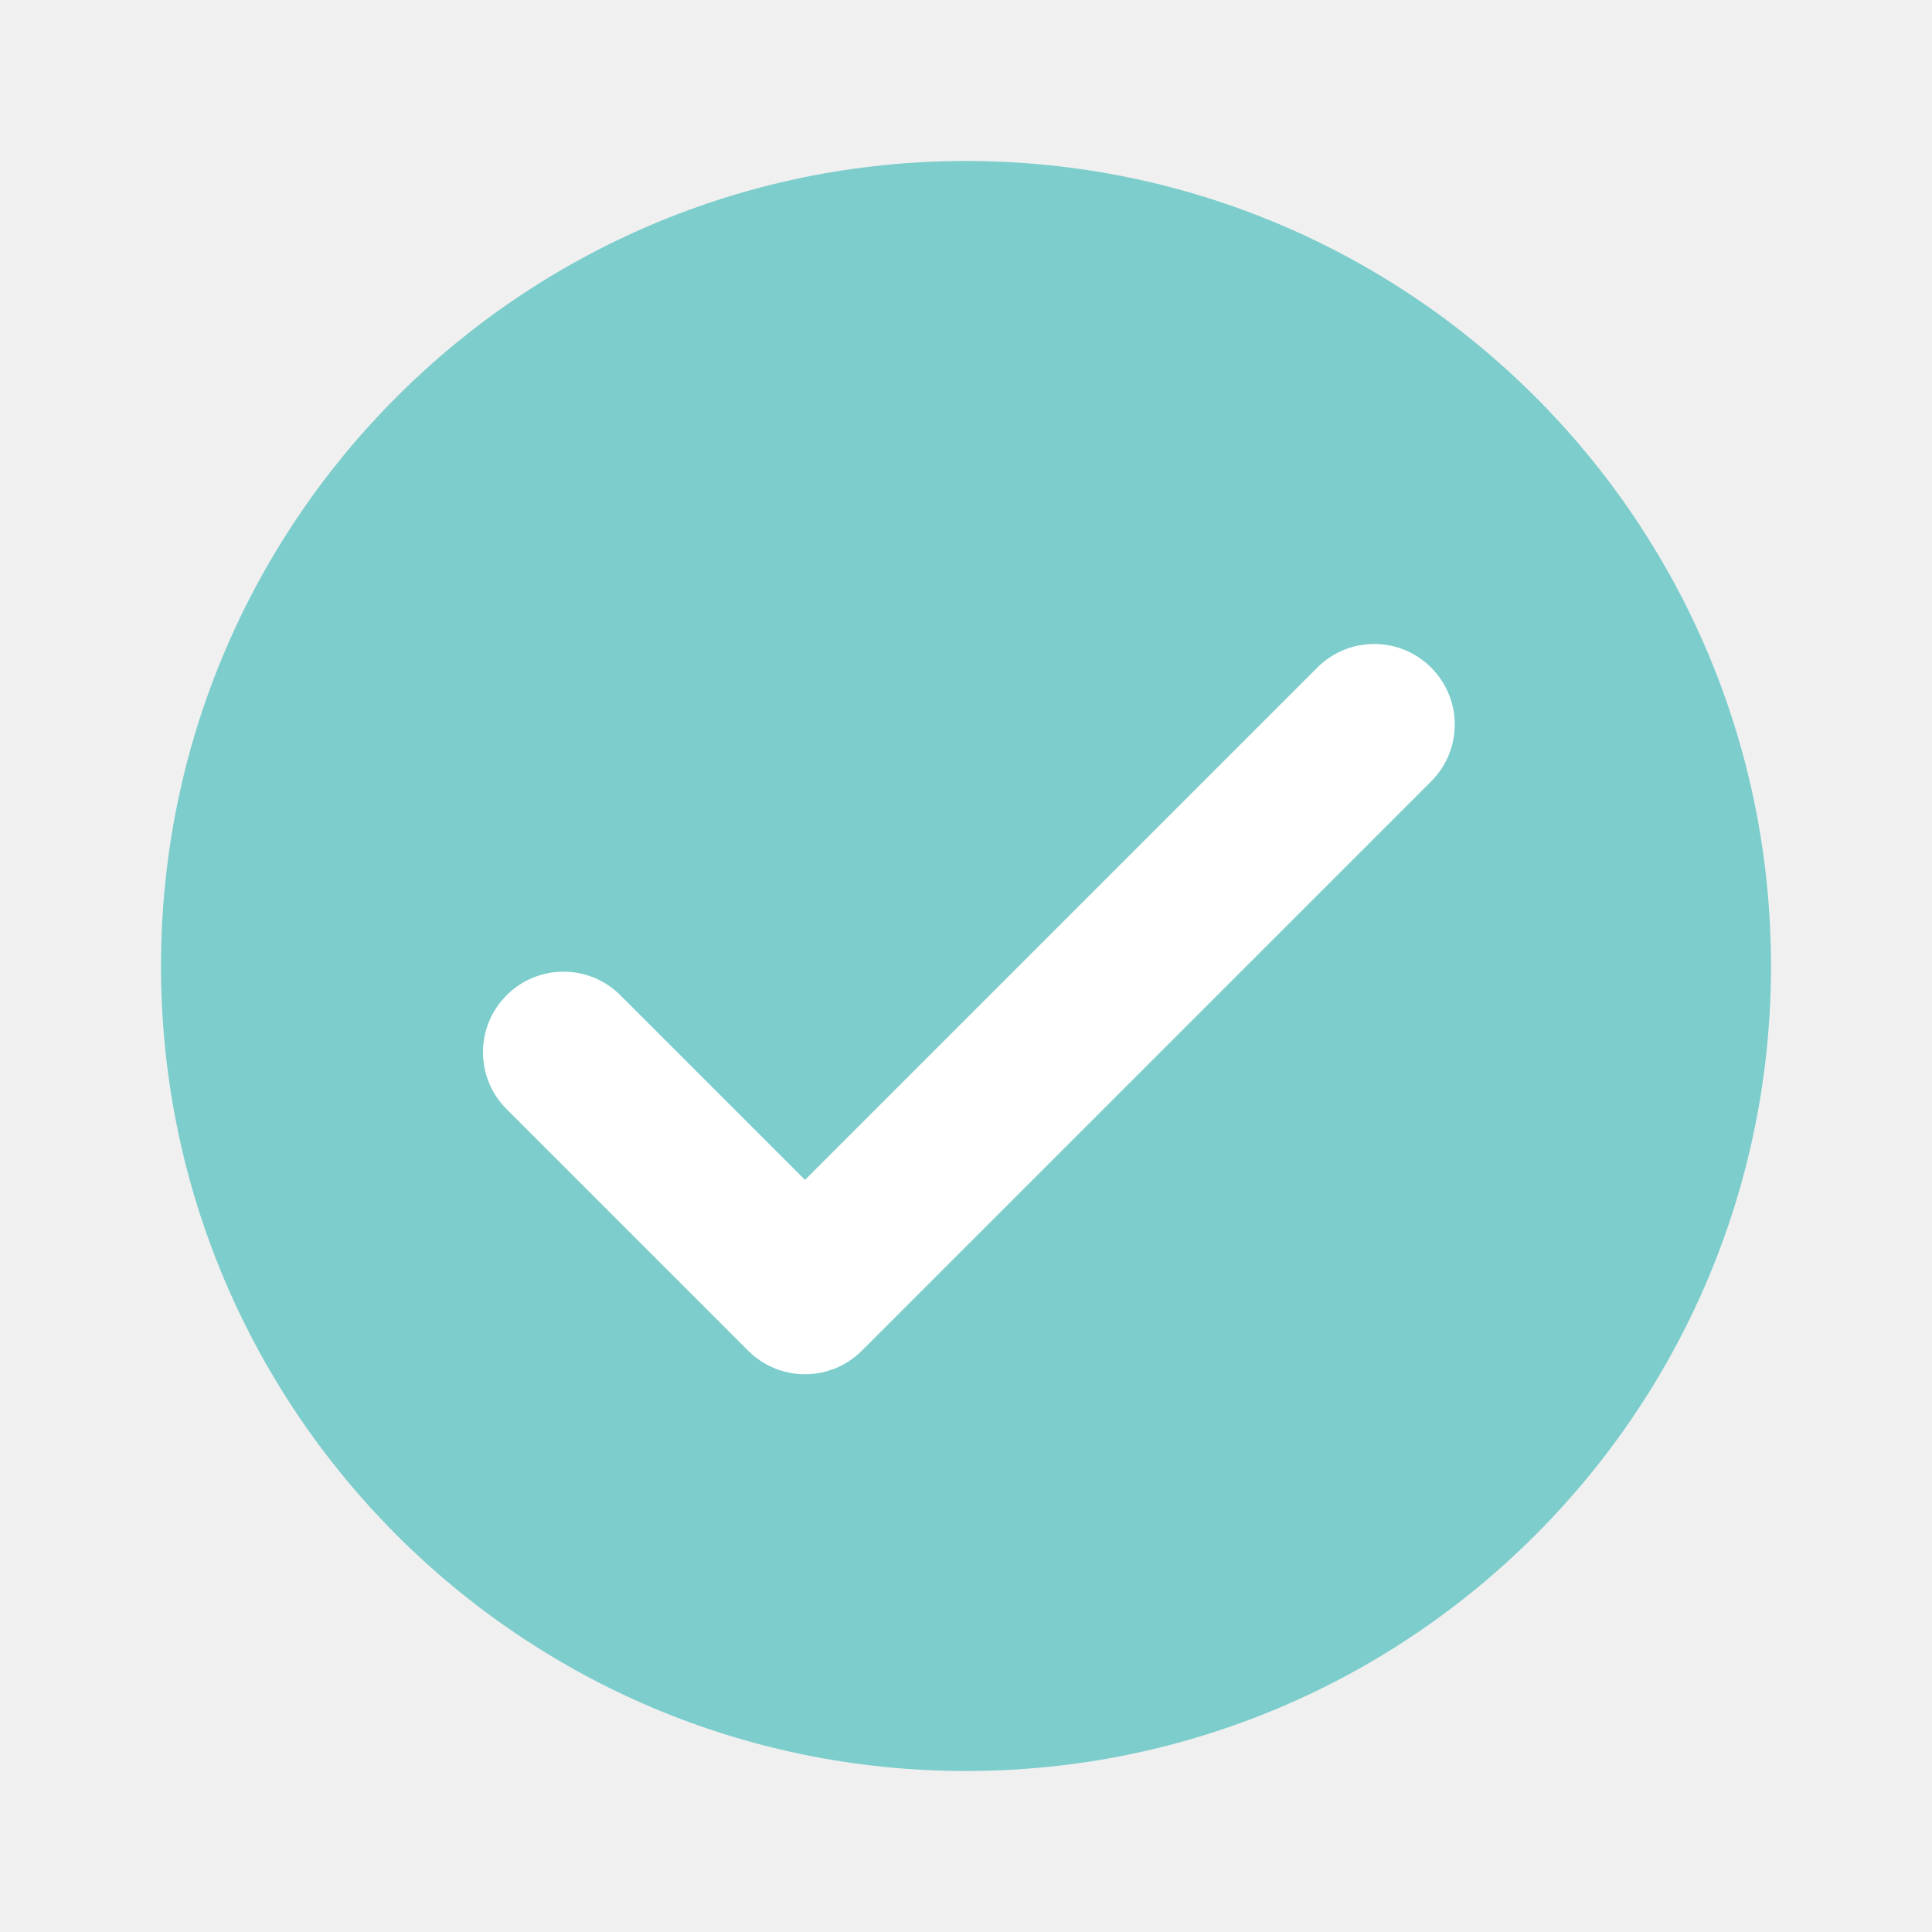
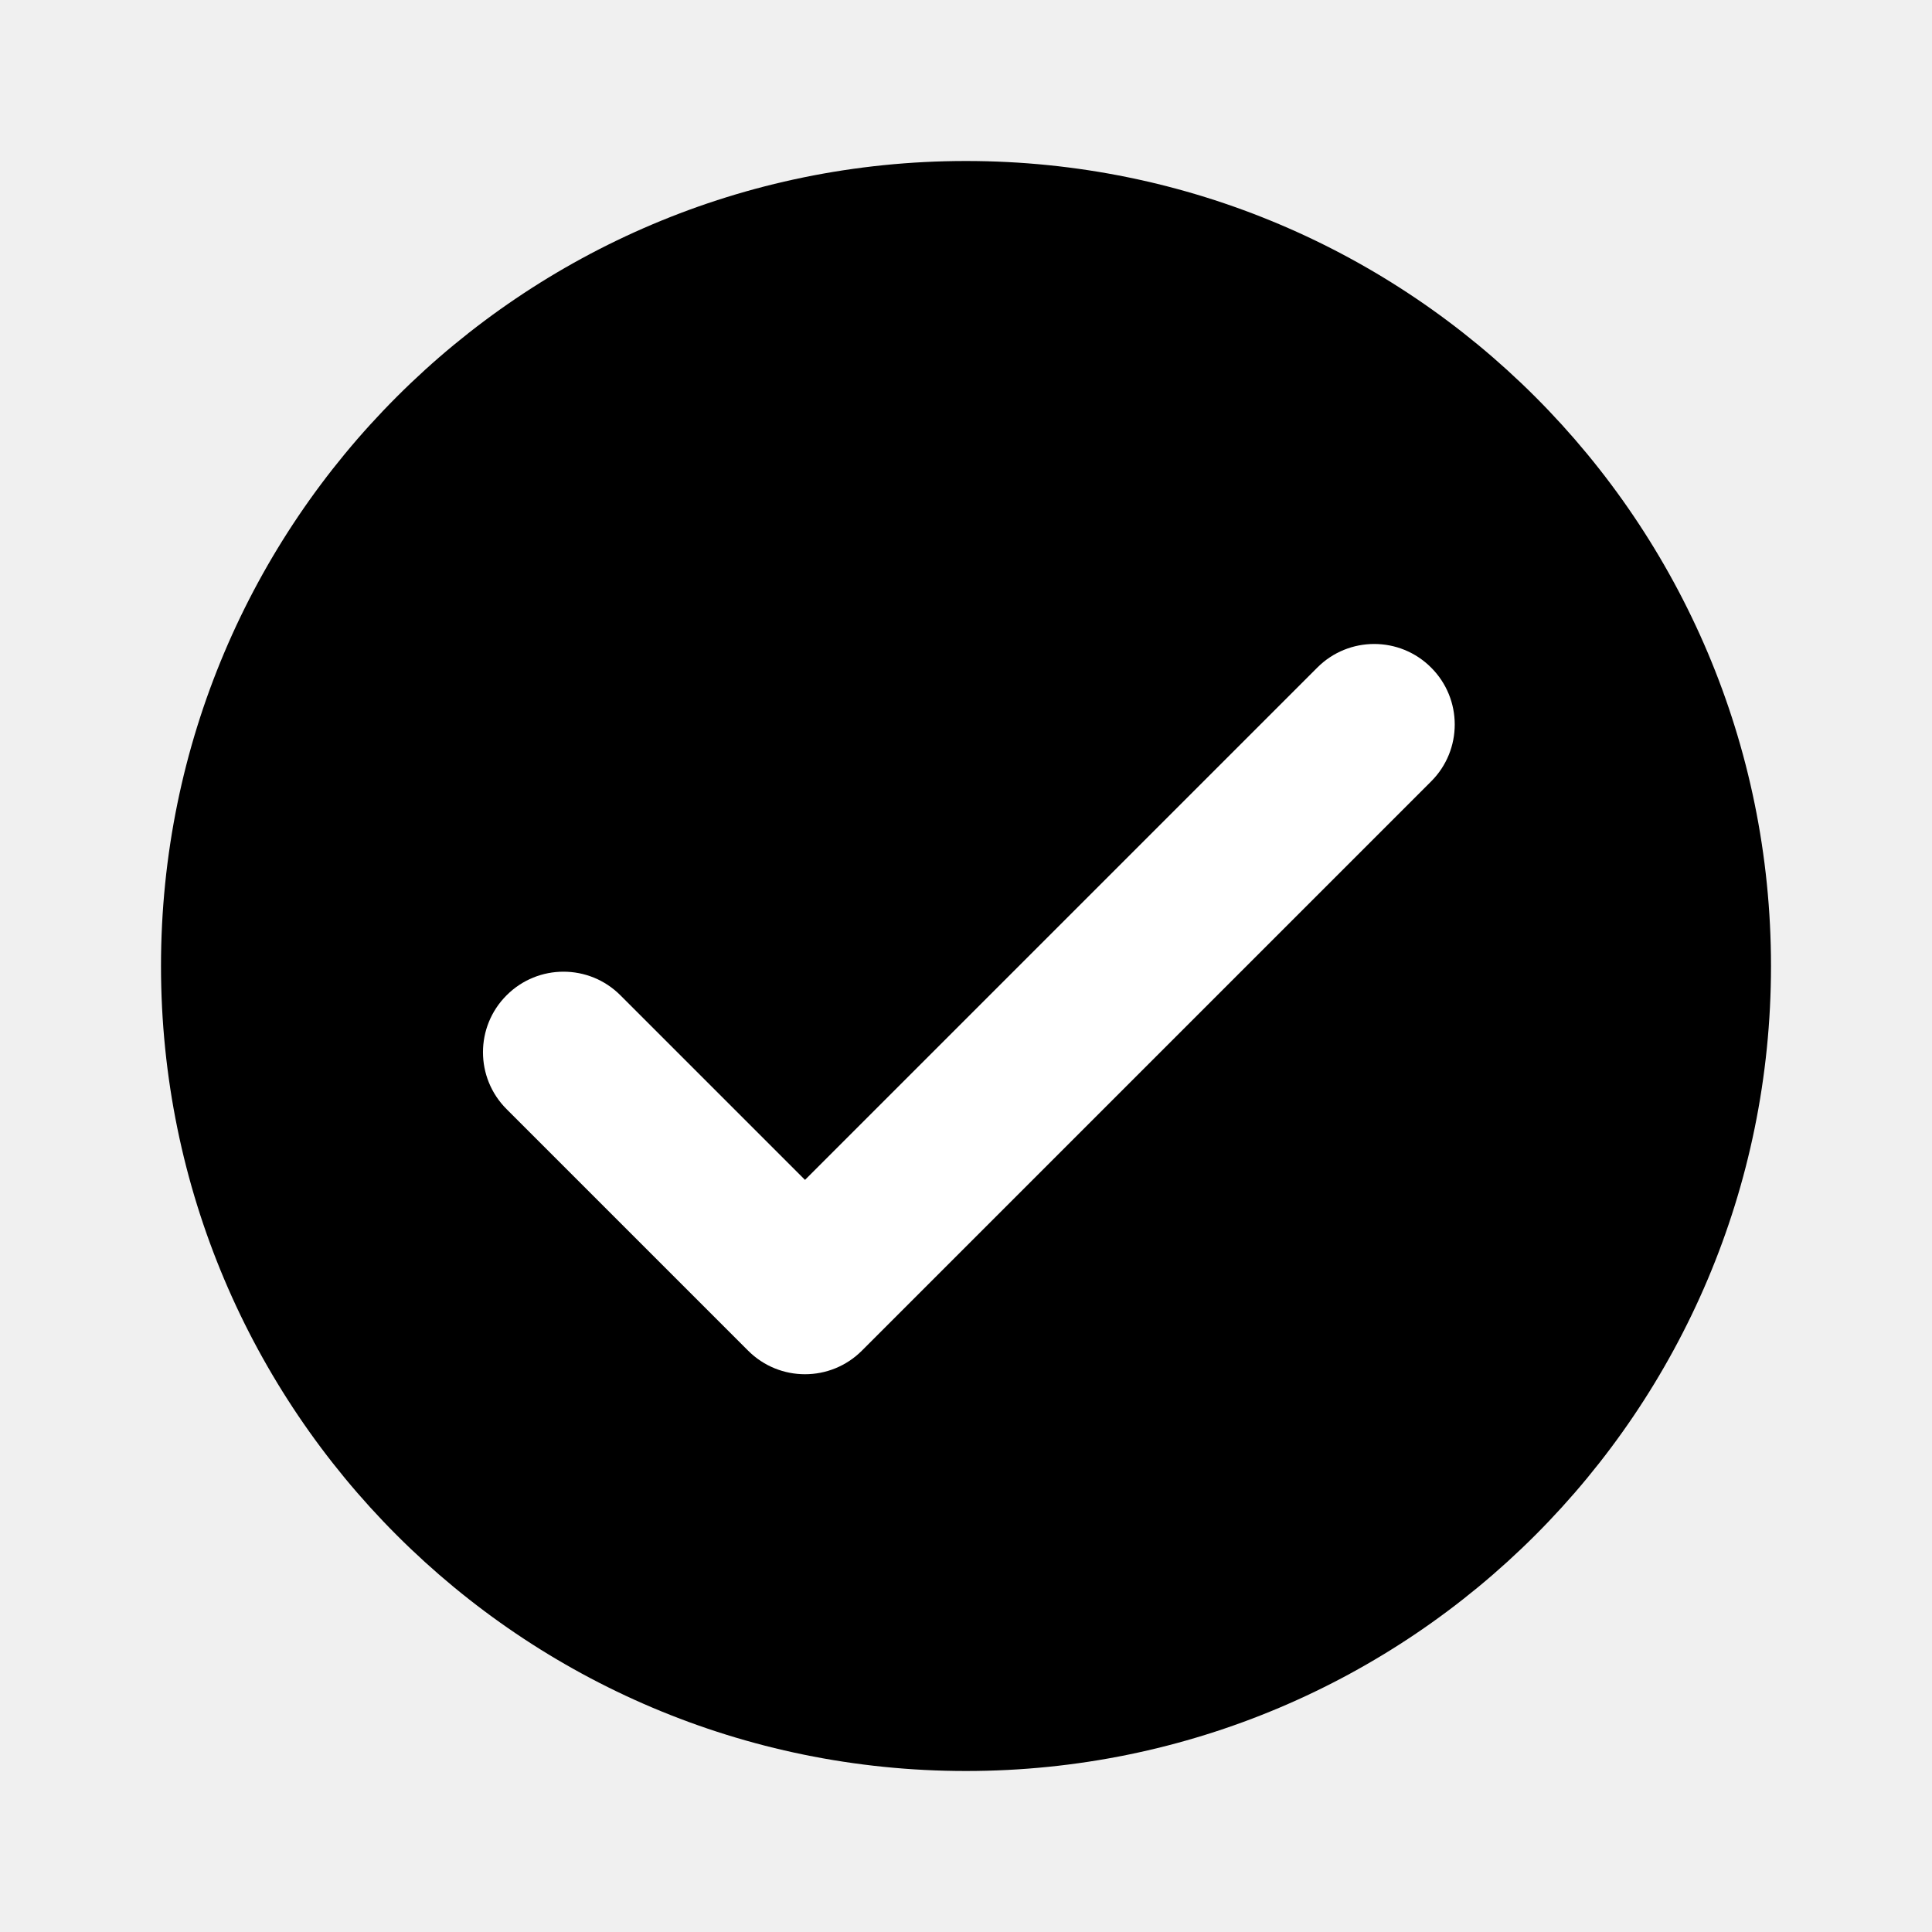
<svg xmlns="http://www.w3.org/2000/svg" xmlns:xlink="http://www.w3.org/1999/xlink" width="24px" height="24px" viewBox="0 0 24 24" version="1.1">
  <defs>
    <rect id="path-1" x="0" y="0" width="24" height="24" />
  </defs>
  <g id="Icon/24/Agent-checkmark" stroke="none" stroke-width="1" fill="none" fill-rule="evenodd">
    <g id="Agent-checkmark">
      <mask id="mask-2" fill="white">
        <use xlink:href="#path-1" />
      </mask>
      <use id="Mask" fill-opacity="0" fill="#D8D8D8" xlink:href="#path-1" />
-       <rect id="Rectangle-6" fill="#7CCDCC" mask="url(#mask-2)" x="2" y="2" width="20" height="20" rx="10" />
+       <rect id="Rectangle-6" fill="currentColor" mask="url(#mask-2)" x="2" y="2" width="20" height="20" rx="10" />
    </g>
    <path d="M10,14.657 L16.364,8.293 C16.754,7.902 17.388,7.902 17.778,8.293 C18.169,8.683 18.169,9.317 17.778,9.707 L10.707,16.778 C10.317,17.169 9.683,17.169 9.293,16.778 L6.293,13.778 C5.902,13.388 5.902,12.754 6.293,12.364 C6.683,11.973 7.317,11.973 7.707,12.364 L10,14.657 Z" id="Combined-Shape" fill="#FFFFFF" />
  </g>
</svg>
